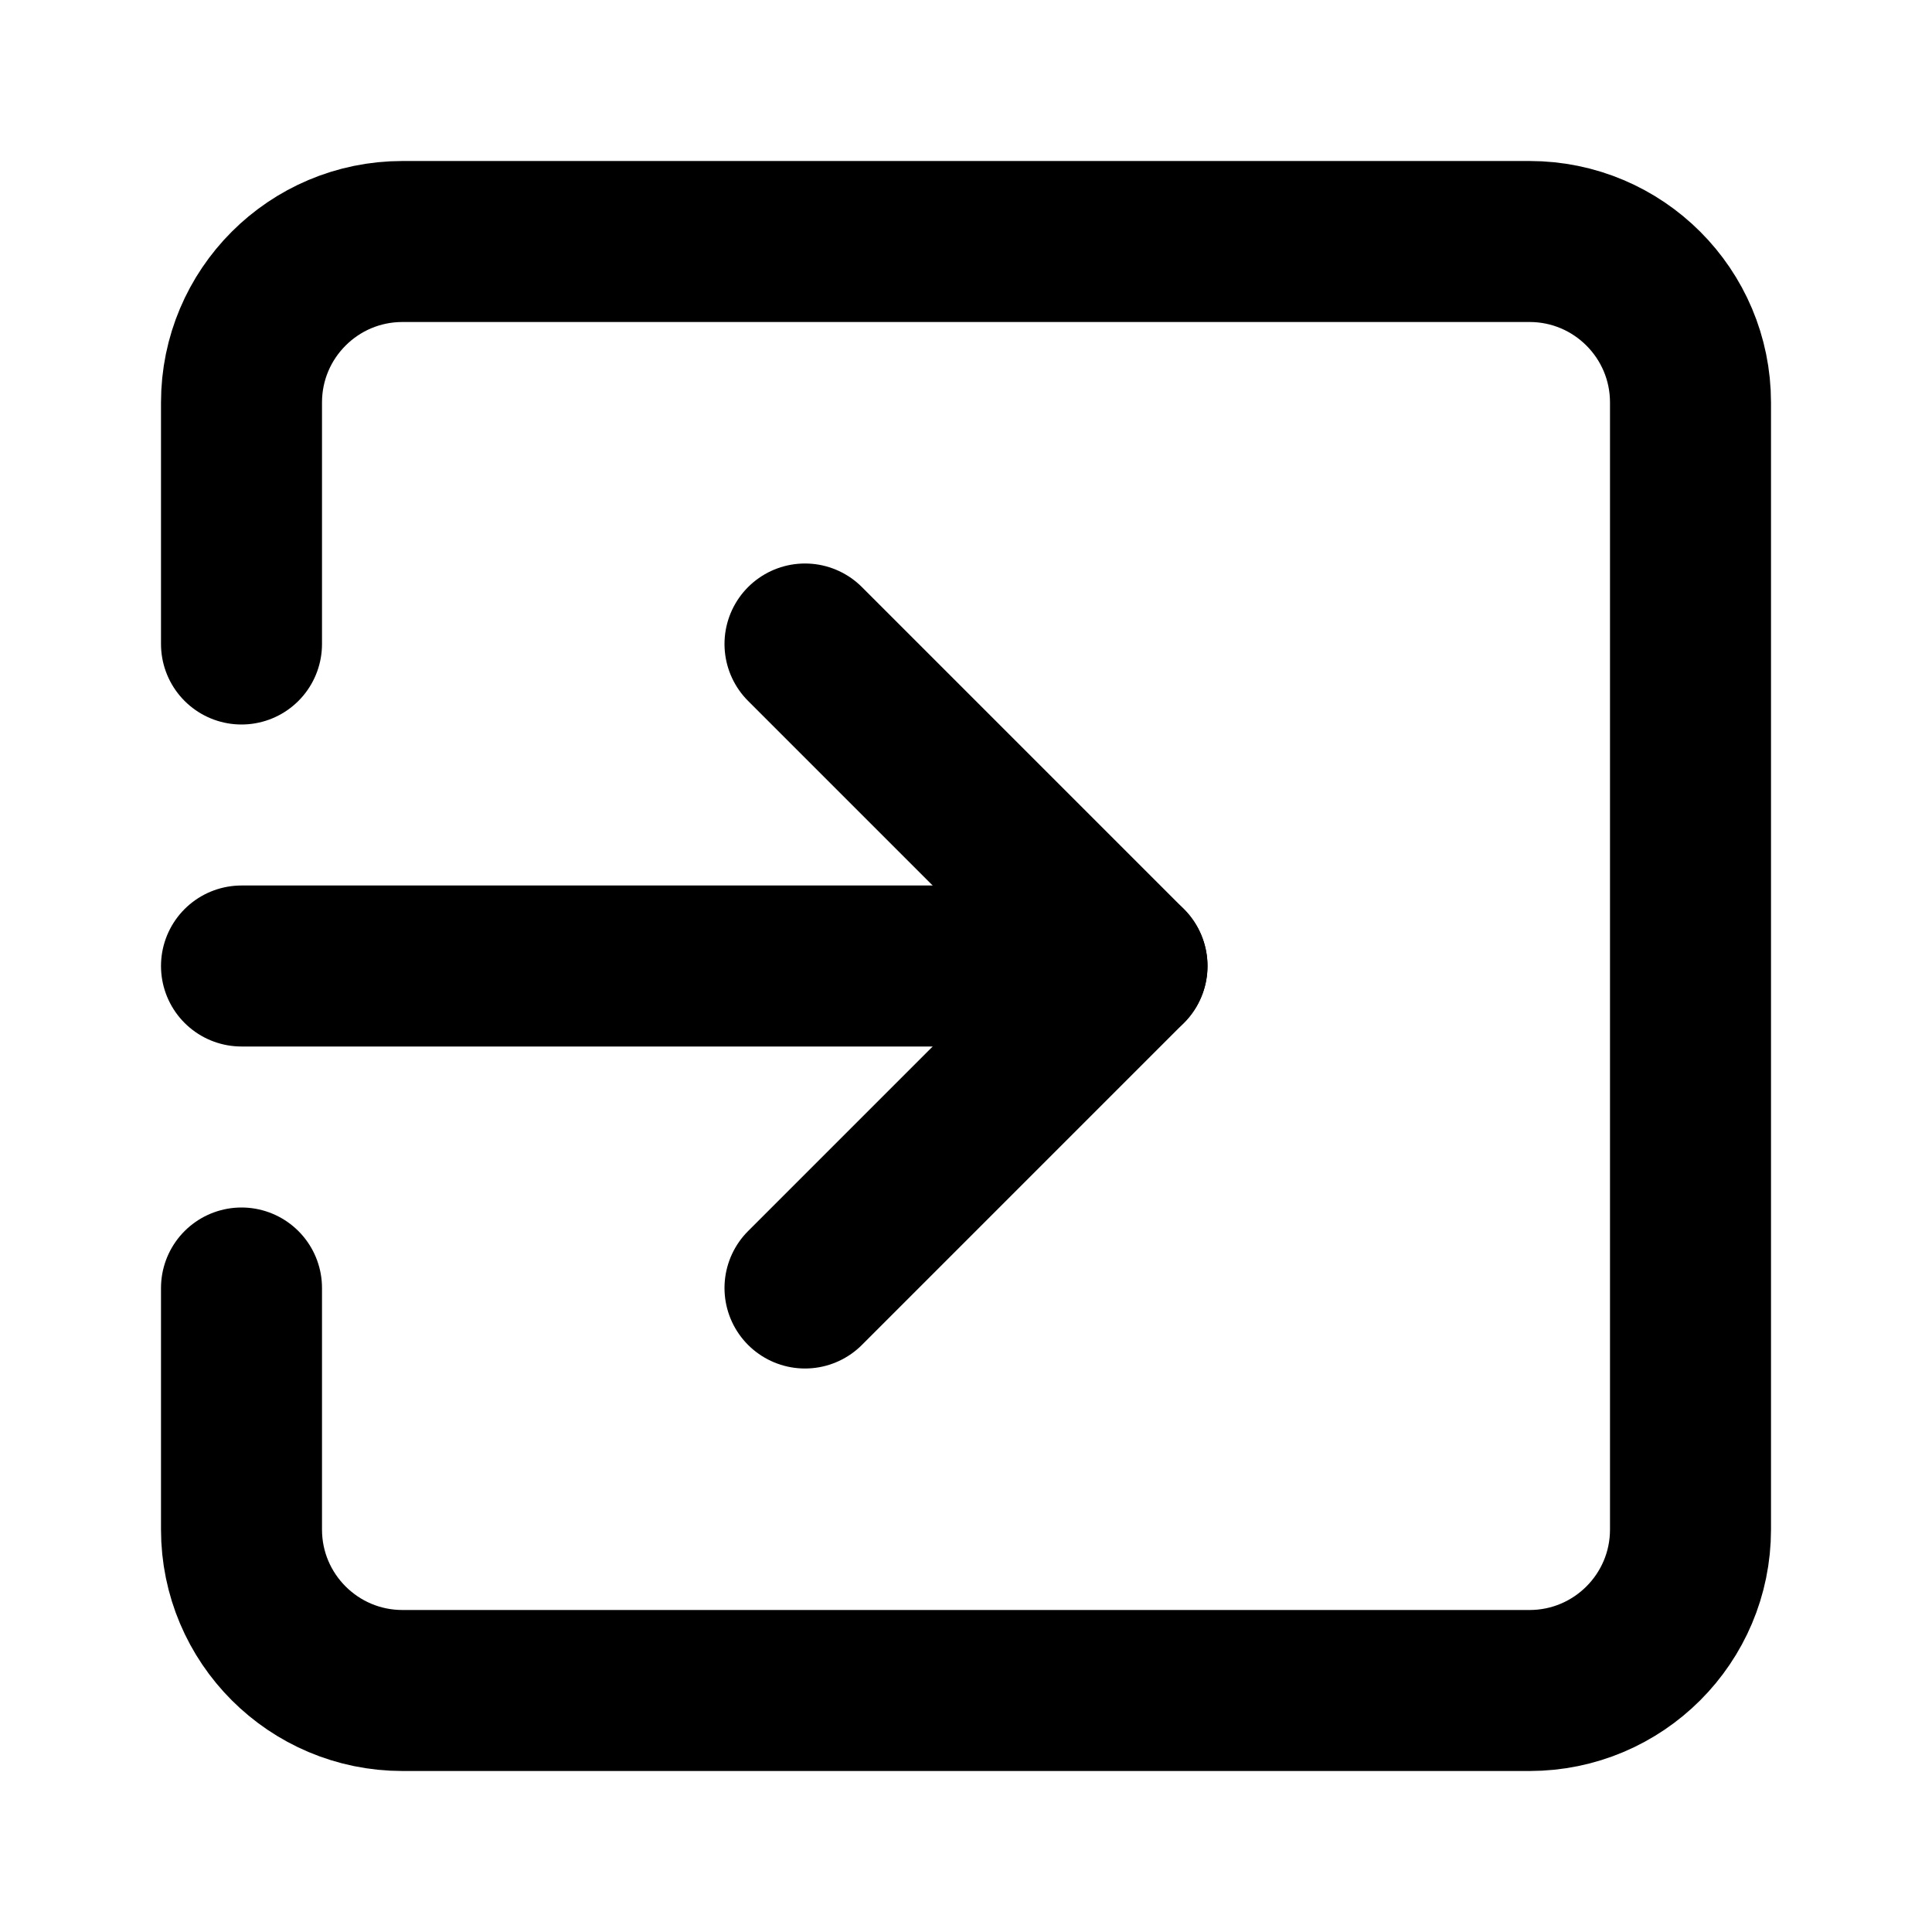
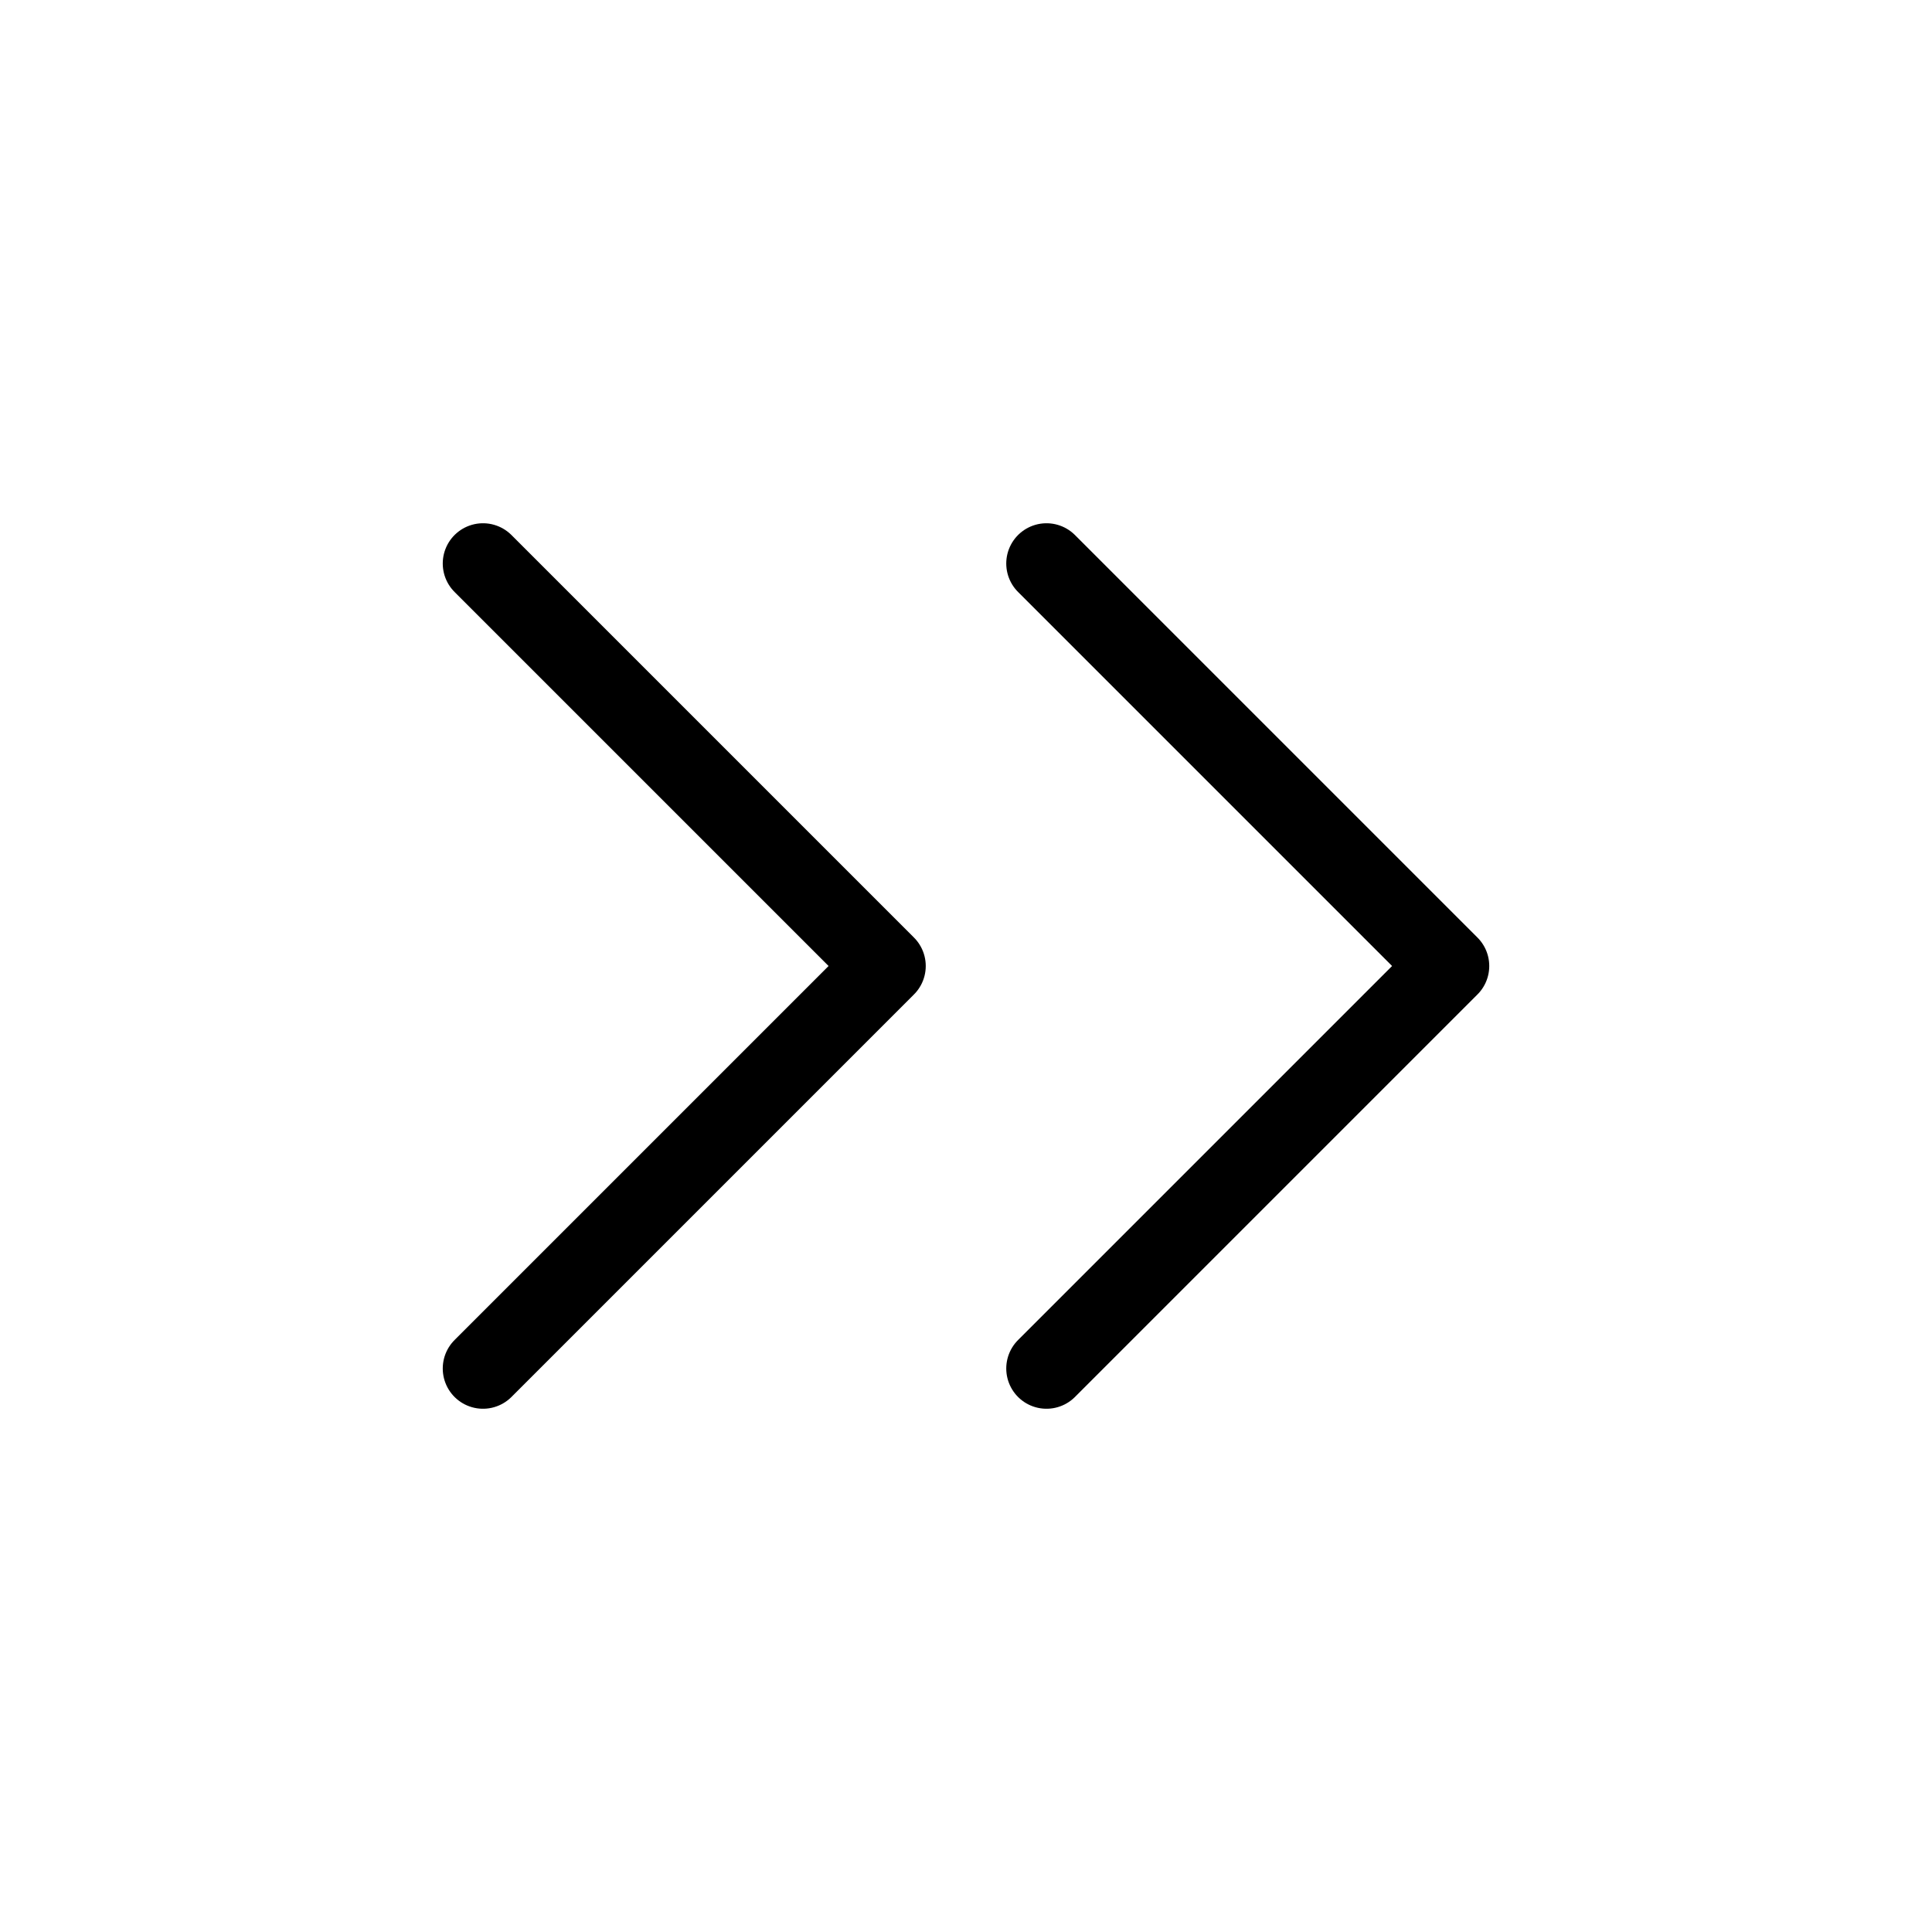
- <svg xmlns="http://www.w3.org/2000/svg" width="24" height="24" viewBox="0 0 24 24" fill="none" stroke="currentColor" stroke-width="2.0" stroke-linecap="round" stroke-linejoin="round" class="lucide lucide-square-arrow-right-enter-icon lucide-square-arrow-right-enter">
-   <path d="m10 16 4-4-4-4" />
-   <path d="M3 12h11" />
-   <path d="M3 8V5a2 2 0 0 1 2-2h14a2 2 0 0 1 2 2v14a2 2 0 0 1-2 2H5a2 2 0 0 1-2-2v-3" />
+ <svg xmlns="http://www.w3.org/2000/svg" width="24" height="24" viewBox="0 0 24 24" fill="none" stroke="currentColor" stroke-width="1" stroke-linecap="round" stroke-linejoin="round" class="lucide lucide-chevrons-right-icon lucide-chevrons-right">
+   <path d="m6 17 5-5-5-5" />
+   <path d="m13 17 5-5-5-5" />
</svg>
